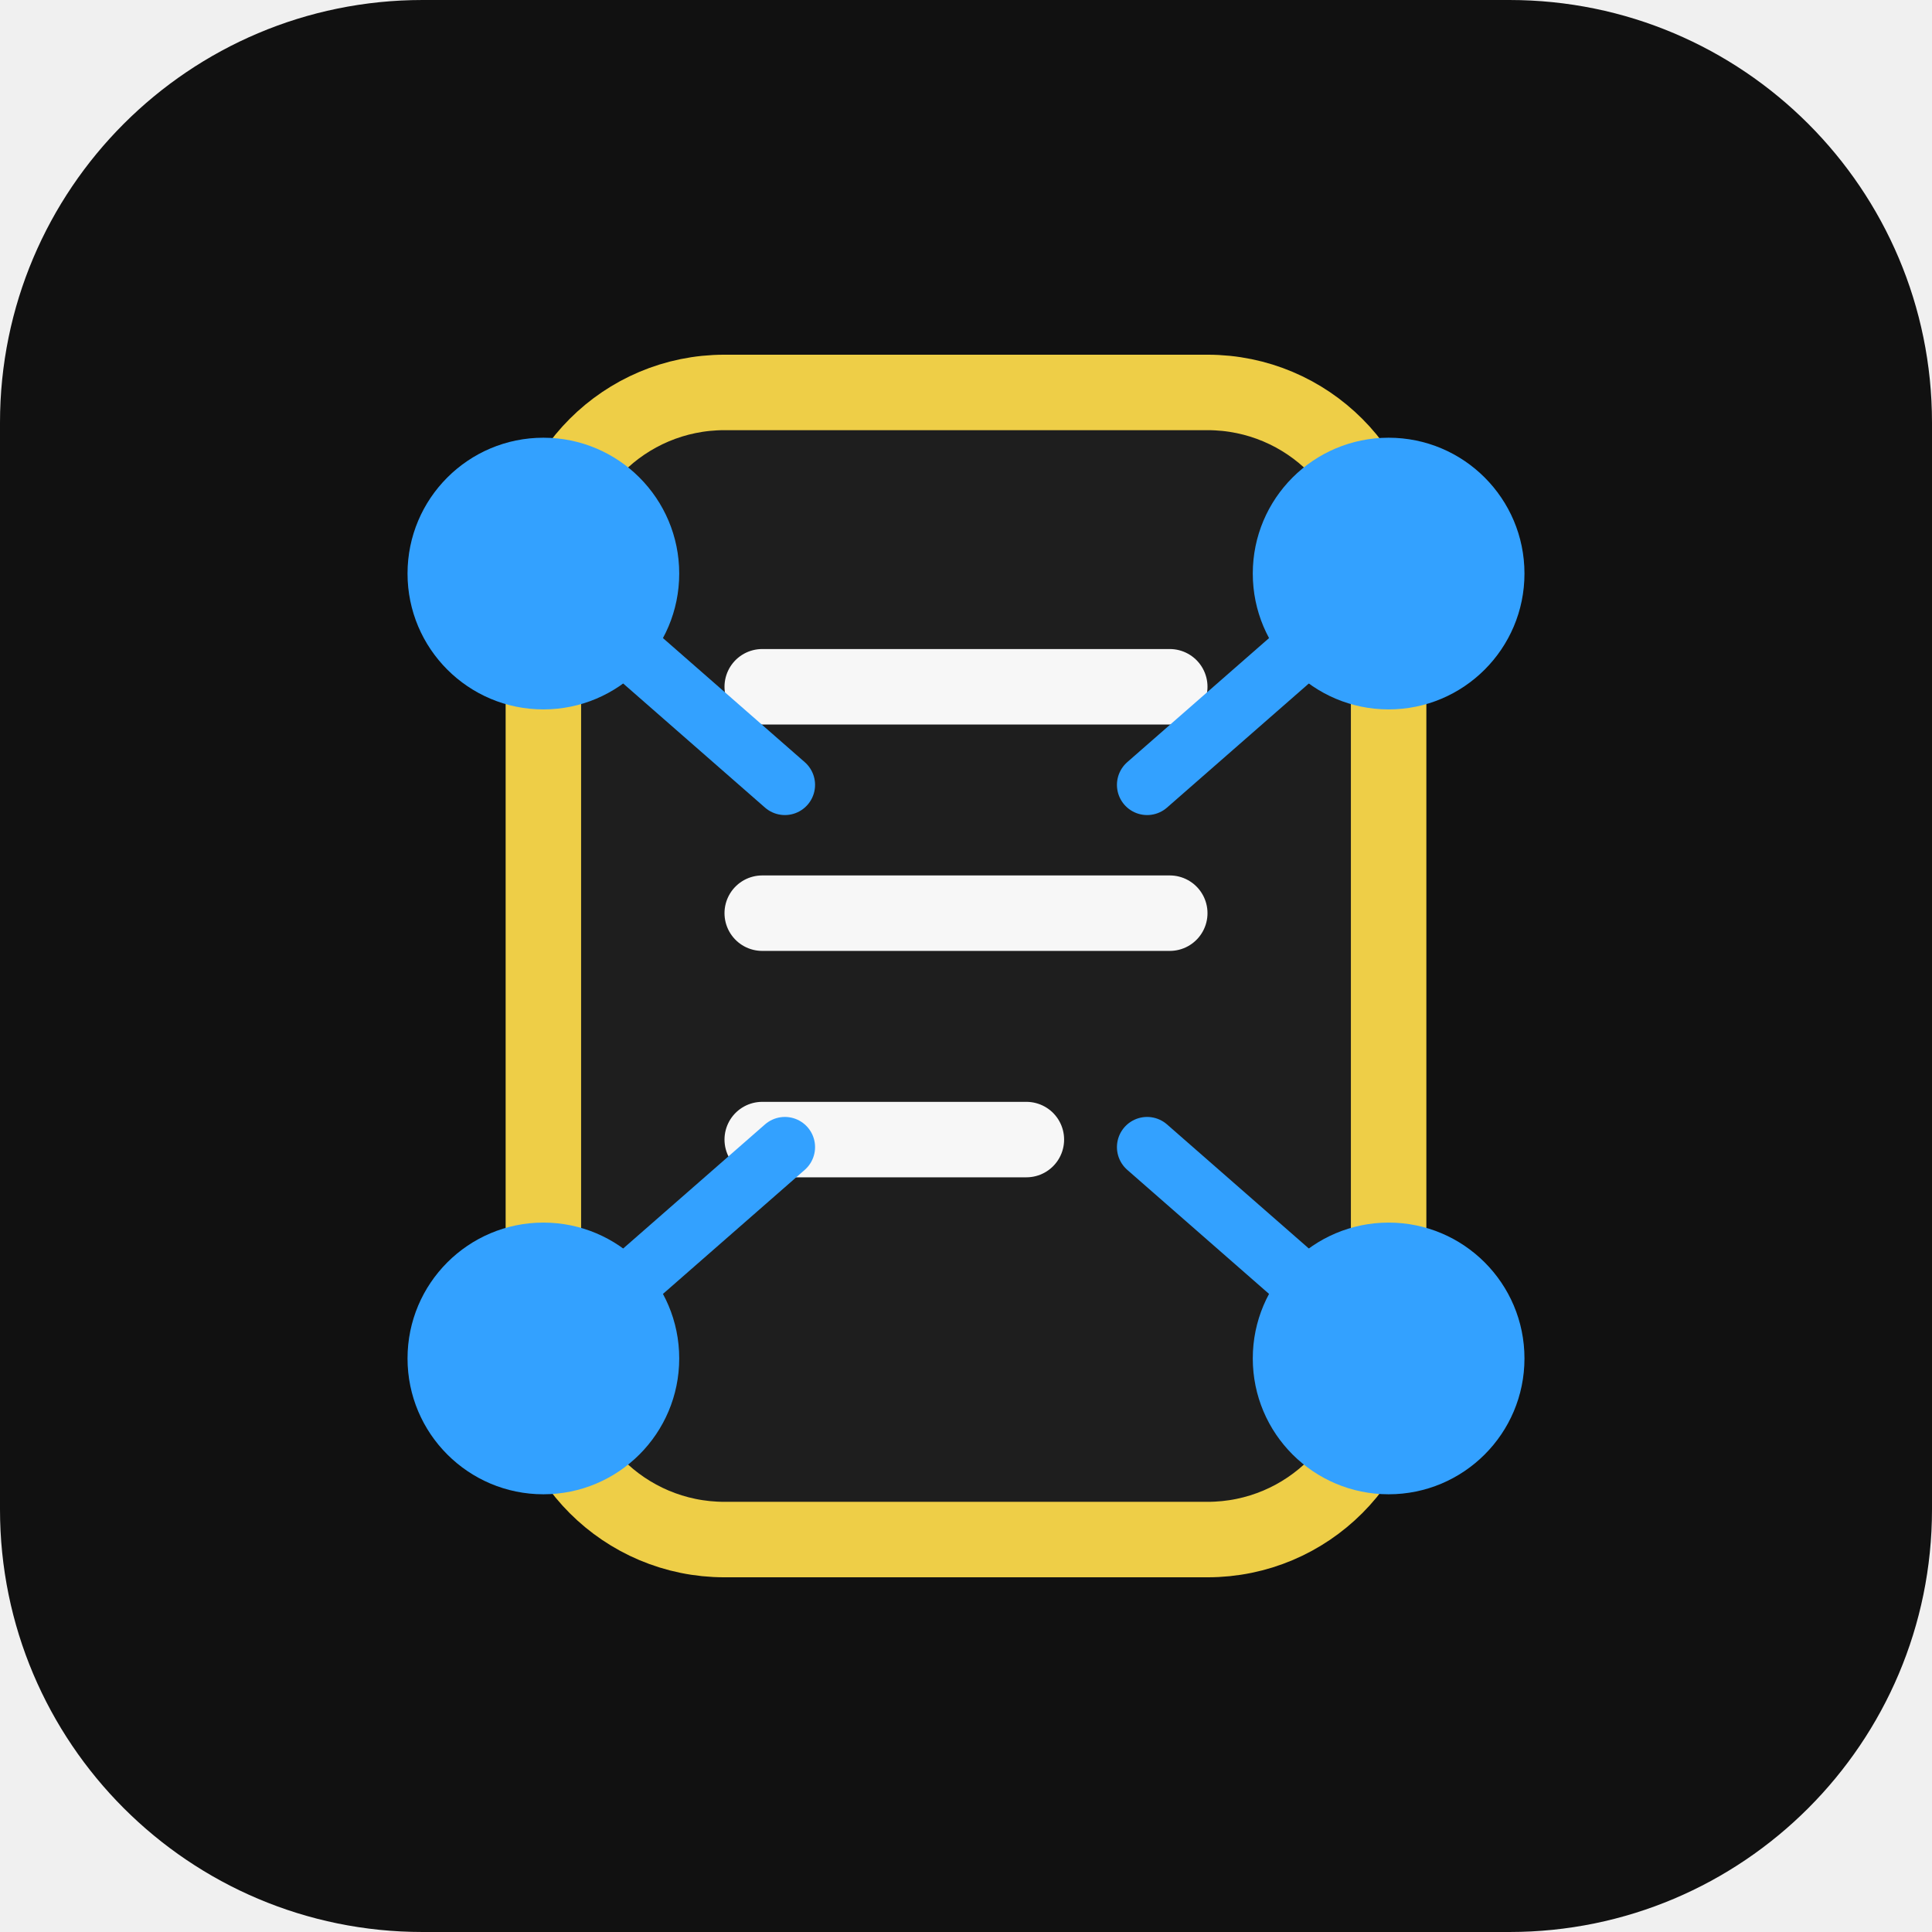
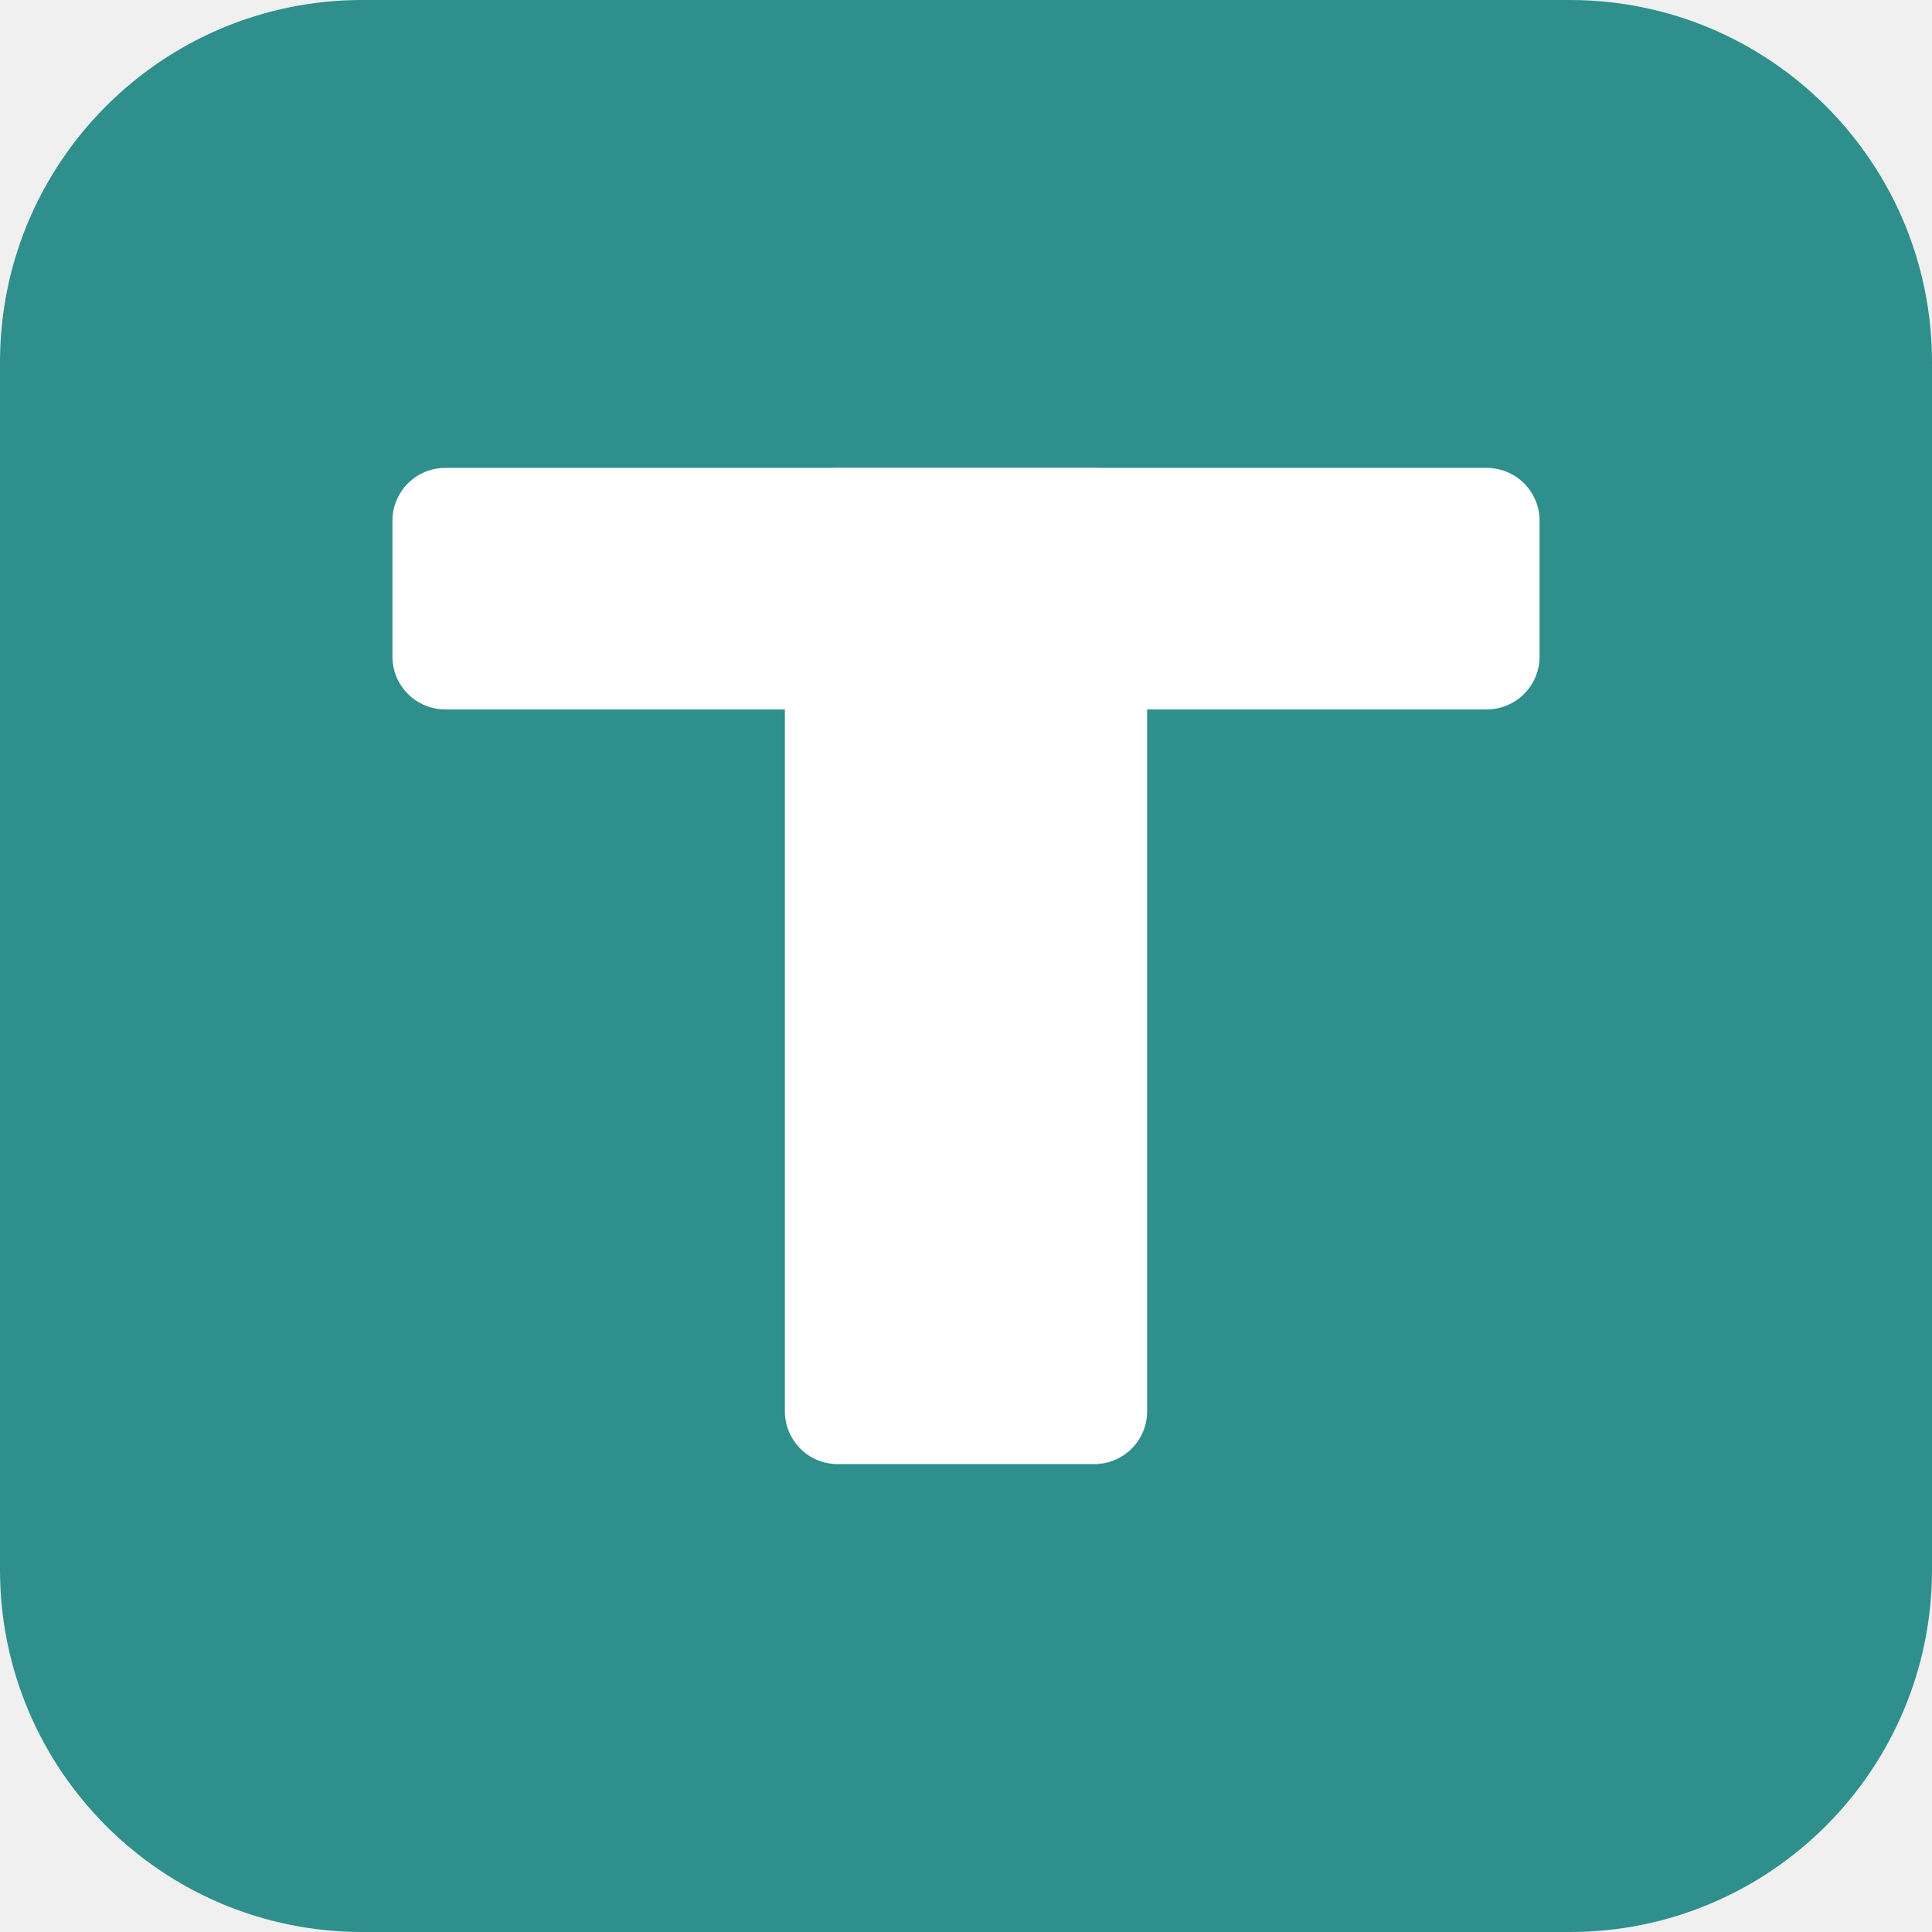
- <svg xmlns="http://www.w3.org/2000/svg" width="256" height="256" viewBox="0 0 256 256" fill="none">
-   <rect width="256" height="256" rx="56" fill="#111111" />
-   <path d="M72 76C72 62.745 82.745 52 96 52H160C173.255 52 184 62.745 184 76V180C184 193.255 173.255 204 160 204H96C82.745 204 72 193.255 72 180V76Z" fill="#1E1E1E" stroke="#EECE47" stroke-width="10" />
-   <path d="M101 91H155" stroke="#F7F7F7" stroke-width="10" stroke-linecap="round" />
-   <path d="M101 121H155" stroke="#F7F7F7" stroke-width="10" stroke-linecap="round" />
-   <path d="M101 151H136" stroke="#F7F7F7" stroke-width="10" stroke-linecap="round" />
-   <circle cx="72" cy="76" r="18" fill="#33A1FF" />
-   <circle cx="184" cy="76" r="18" fill="#33A1FF" />
-   <circle cx="184" cy="180" r="18" fill="#33A1FF" />
-   <circle cx="72" cy="180" r="18" fill="#33A1FF" />
-   <path d="M72 76L104 104M184 76L152 104M184 180L152 152M72 180L104 152" stroke="#33A1FF" stroke-width="8" stroke-linecap="round" />
+ <svg xmlns="http://www.w3.org/2000/svg" width="256" height="256" viewBox="0 0 256 256">
+   <rect width="256" height="256" rx="48" fill="#2F8F8C" />
+   <g fill="#FFFFFF">
+     <rect x="52" y="62" width="152" height="32" rx="7" />
+     <rect x="104" y="62" width="48" height="132" rx="7" />
+   </g>
</svg>
